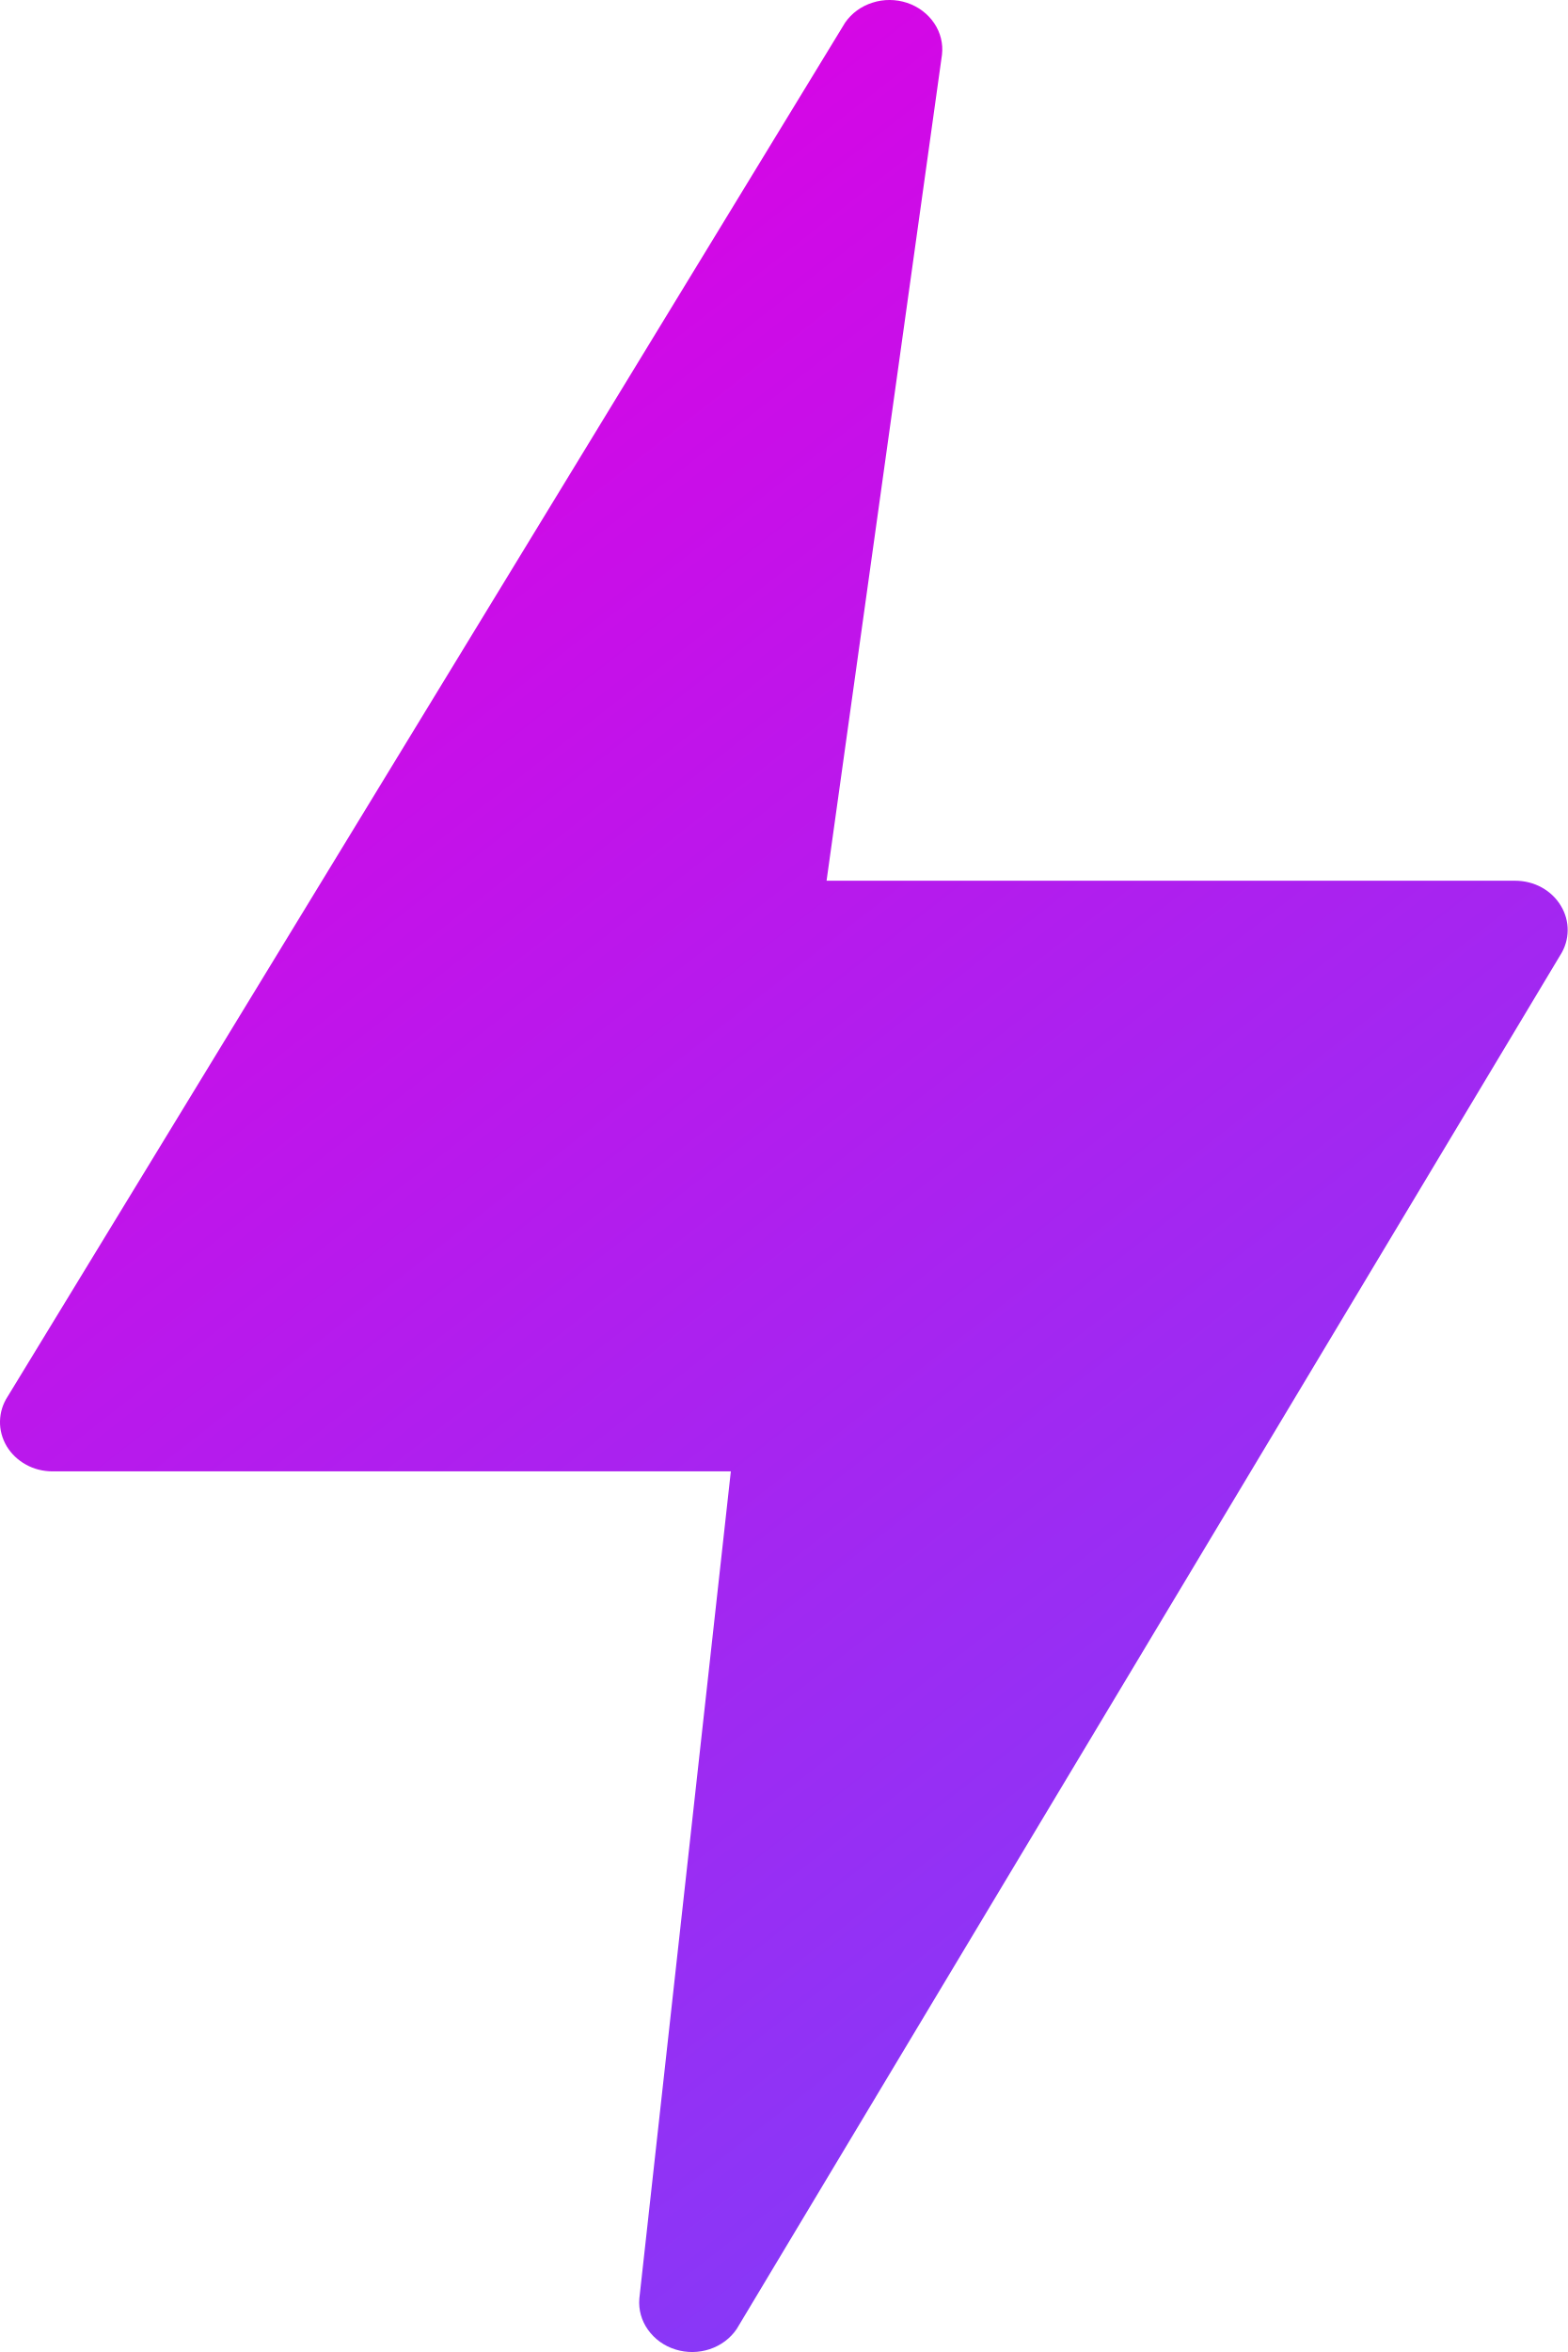
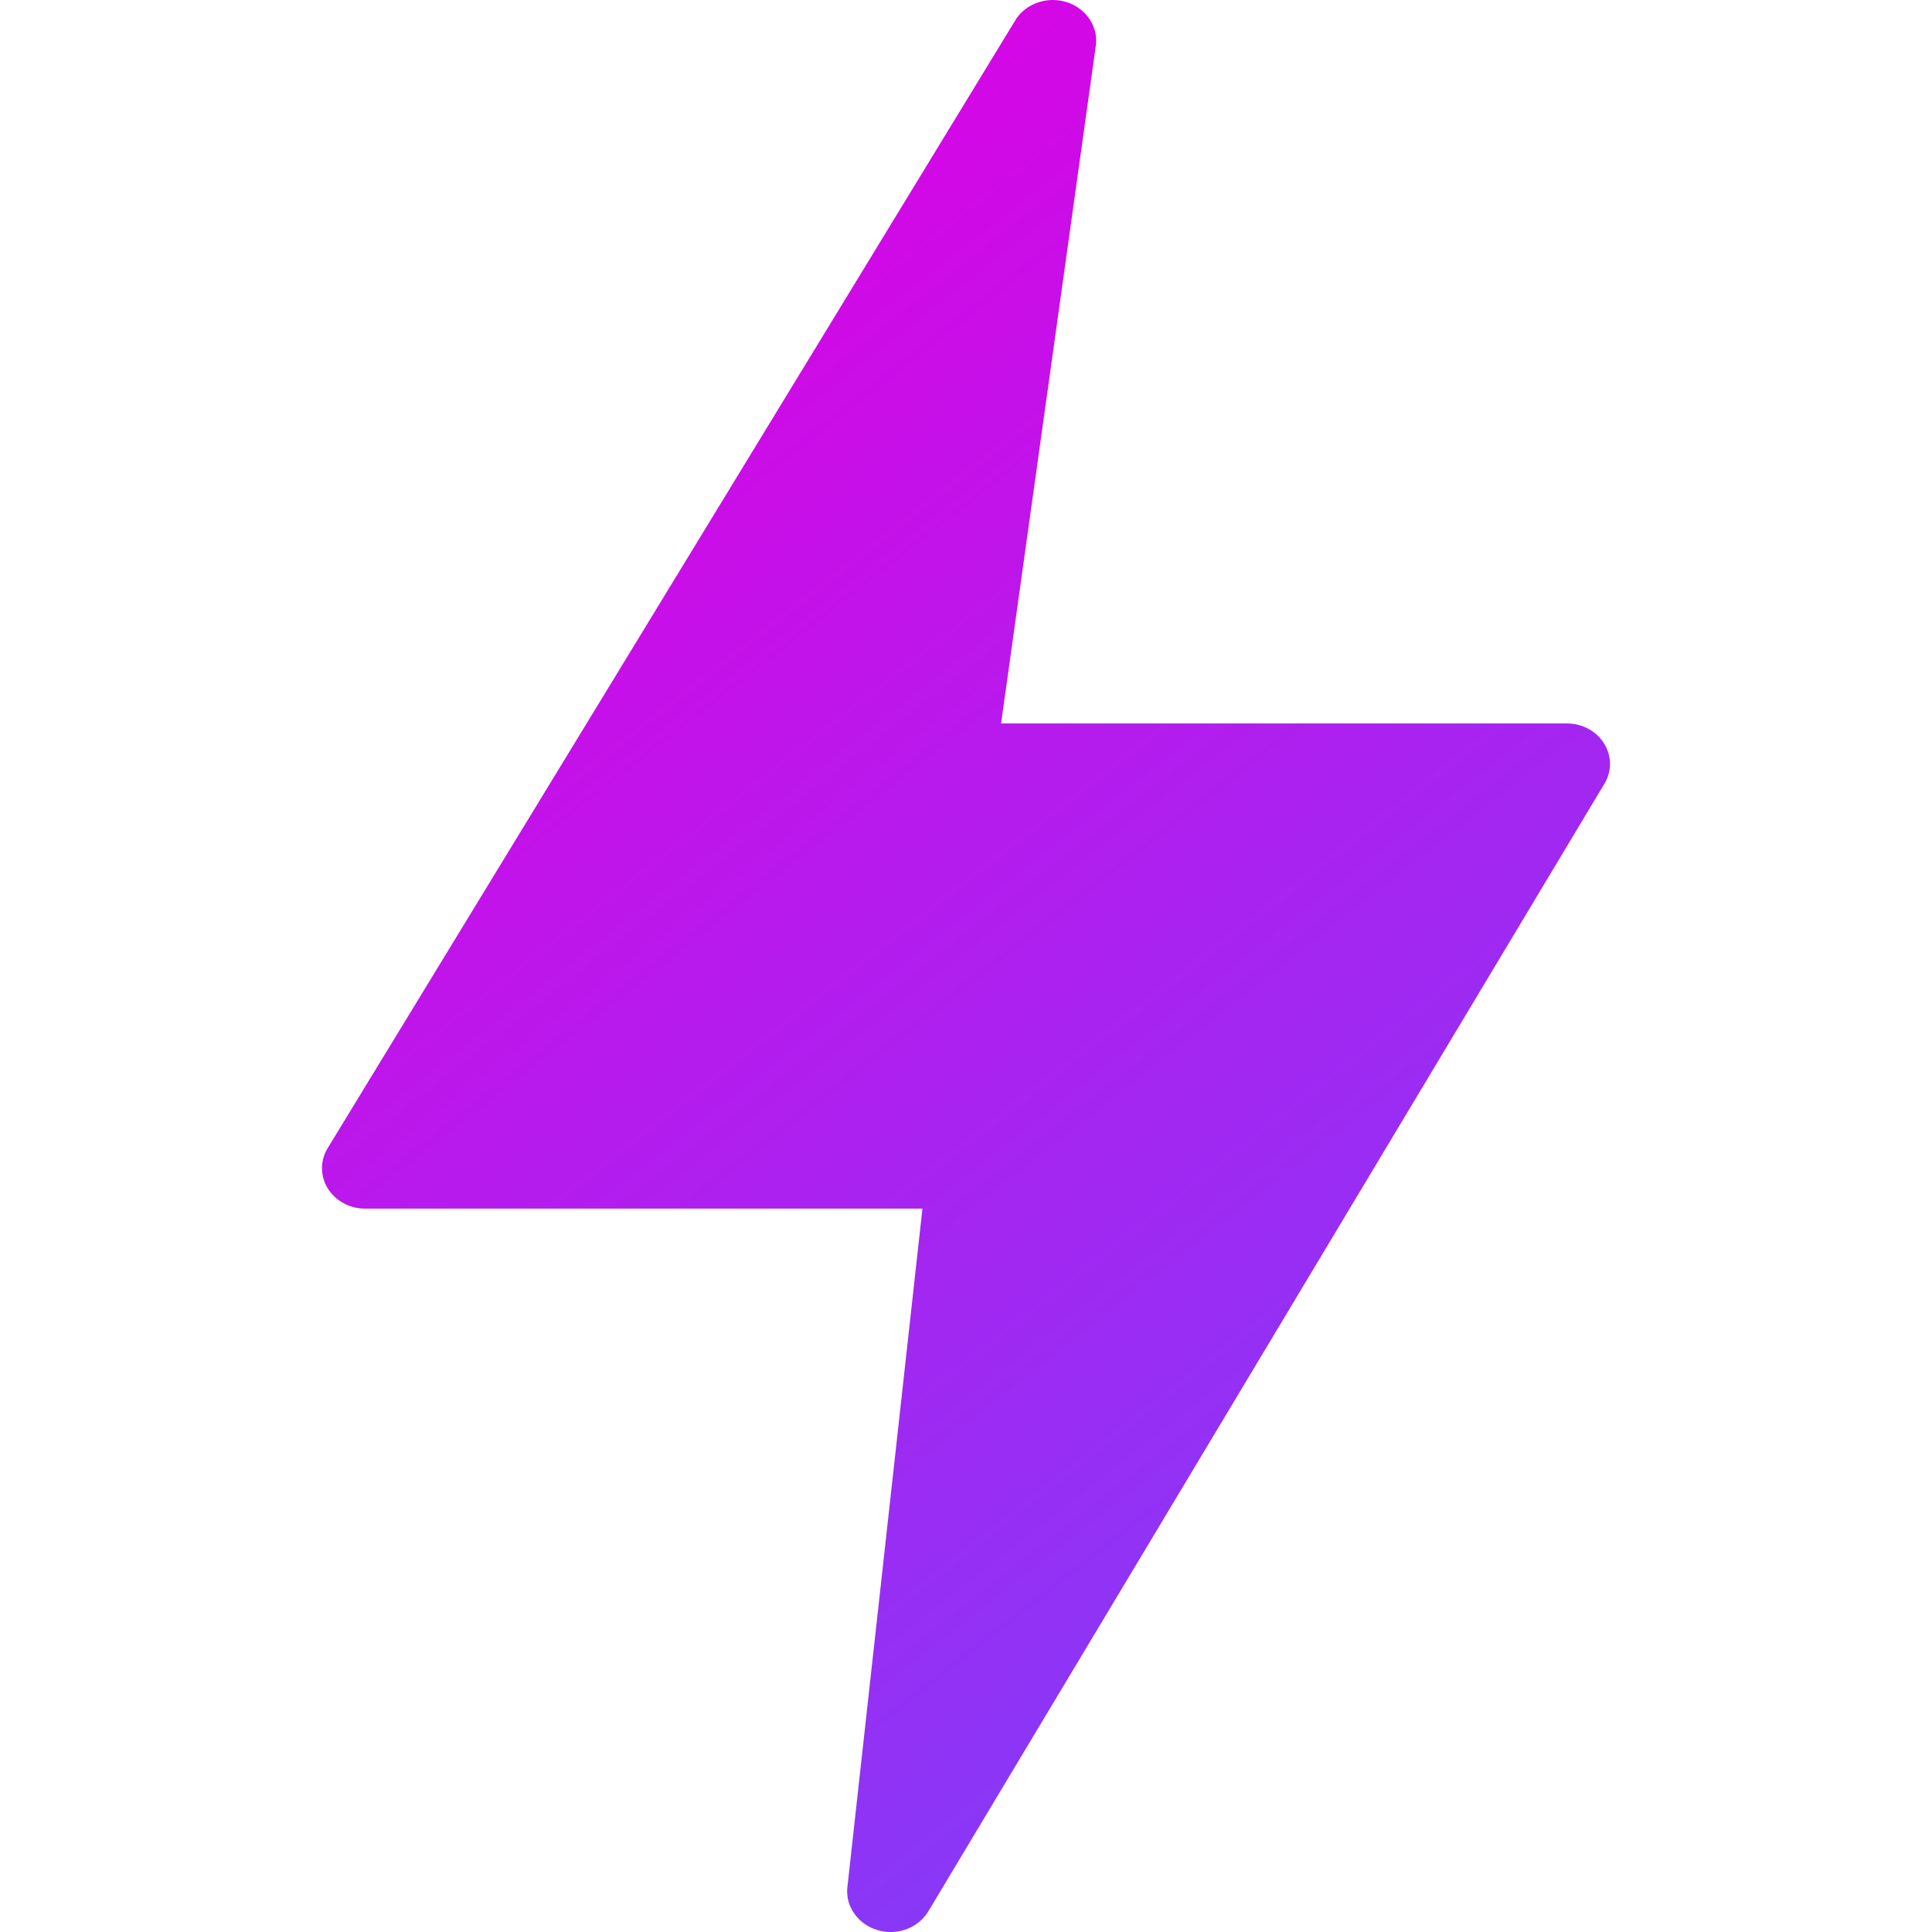
- <svg xmlns="http://www.w3.org/2000/svg" width="16" height="24" viewBox="0 0 16 24" fill="none">
-   <path d="M15.93 9.242C15.883 9.164 15.816 9.1 15.734 9.055C15.652 9.01 15.558 8.987 15.464 8.987H8.436L9.614 0.558C9.627 0.445 9.599 0.332 9.534 0.236C9.469 0.14 9.372 0.067 9.258 0.029C9.144 -0.009 9.019 -0.01 8.905 0.027C8.79 0.063 8.692 0.135 8.626 0.23L0.079 14.249C0.029 14.325 0.002 14.412 0 14.502C-0.002 14.591 0.022 14.679 0.068 14.757C0.115 14.835 0.183 14.9 0.265 14.945C0.347 14.991 0.441 15.014 0.536 15.014H7.459L6.525 23.456C6.516 23.569 6.547 23.681 6.614 23.774C6.681 23.868 6.779 23.939 6.893 23.974C7.007 24.01 7.131 24.009 7.244 23.971C7.358 23.933 7.455 23.86 7.519 23.765L15.924 9.747C15.973 9.671 15.999 9.584 16 9.495C16.001 9.406 15.977 9.319 15.93 9.242Z" fill="url(#paint0_linear_2842_512)" />
+ <svg xmlns="http://www.w3.org/2000/svg" width="24" height="24" viewBox="0 0 24 24" fill="none">
+   <path d="M19.93 9.242C19.884 9.164 19.816 9.1 19.734 9.055C19.652 9.01 19.558 8.987 19.464 8.987H12.436L13.614 0.558C13.627 0.445 13.599 0.332 13.534 0.236C13.469 0.14 13.372 0.067 13.258 0.029C13.144 -0.009 13.019 -0.01 12.905 0.027C12.79 0.063 12.692 0.135 12.626 0.23L4.079 14.249C4.029 14.325 4.002 14.412 4 14.502C3.998 14.591 4.022 14.679 4.068 14.757C4.115 14.835 4.183 14.9 4.265 14.945C4.347 14.991 4.441 15.014 4.536 15.014H11.459L10.525 23.456C10.516 23.569 10.547 23.681 10.614 23.774C10.681 23.868 10.779 23.939 10.893 23.974C11.007 24.01 11.131 24.009 11.245 23.971C11.358 23.933 11.454 23.86 11.519 23.765L19.924 9.747C19.973 9.671 19.999 9.584 20 9.495C20.001 9.406 19.977 9.319 19.93 9.242Z" fill="url(#paint0_linear_2842_511)" />
  <defs>
-     <linearGradient id="paint0_linear_2842_512" x1="2.38285e-08" y1="4" x2="17.471" y2="26.35" gradientUnits="userSpaceOnUse">
+     <linearGradient id="paint0_linear_2842_511" x1="4" y1="4" x2="21.471" y2="26.35" gradientUnits="userSpaceOnUse">
      <stop stop-color="#DF00E3" />
      <stop offset="1" stop-color="#664EFF" />
    </linearGradient>
  </defs>
</svg>
